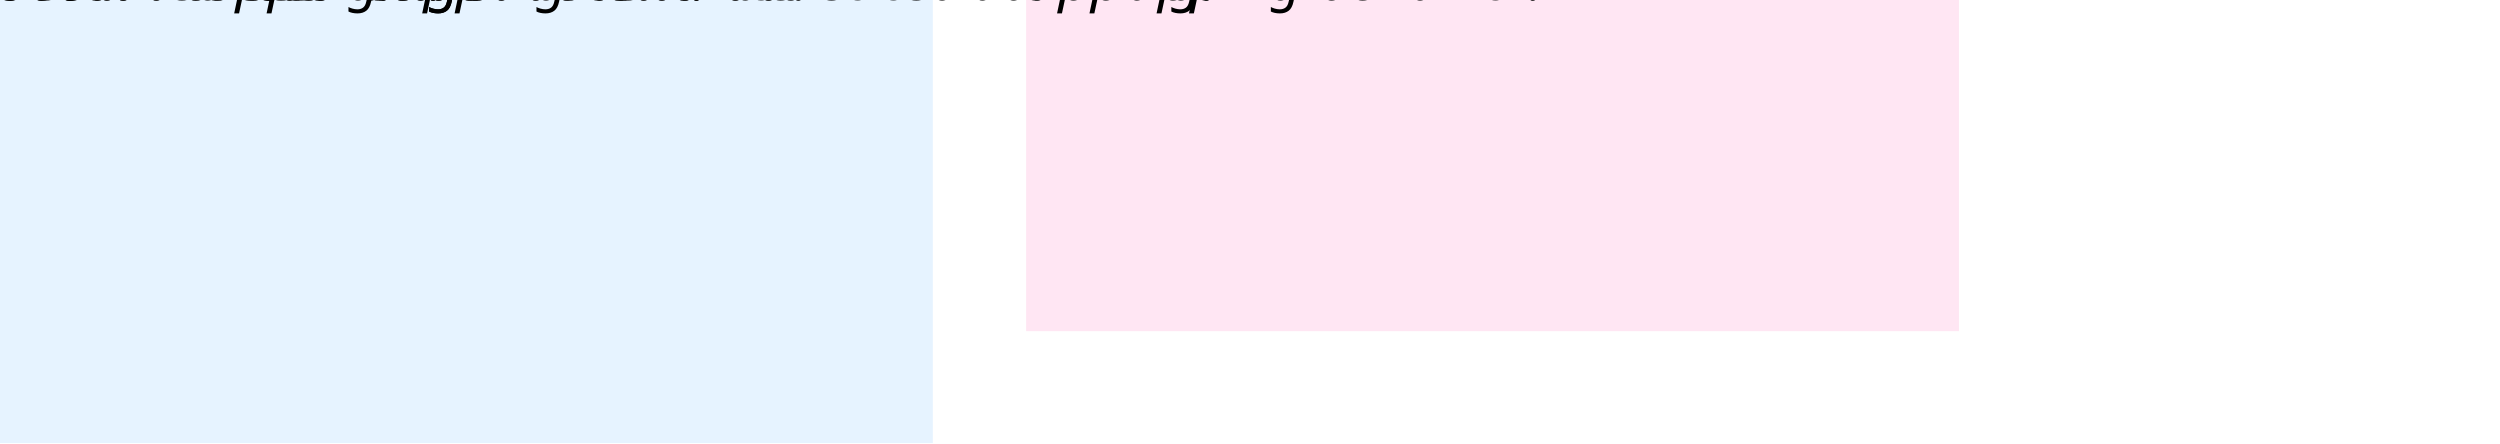
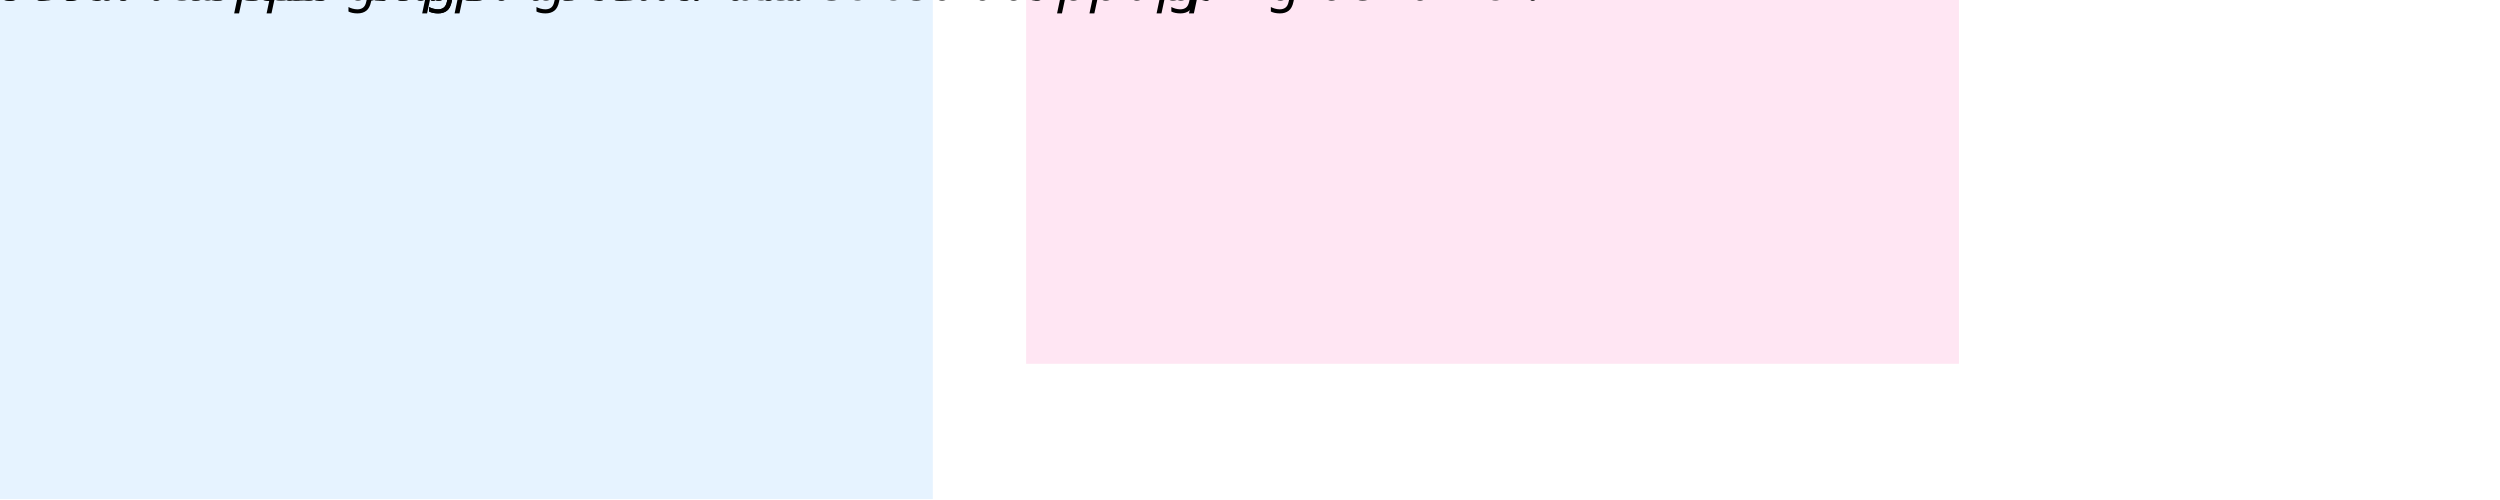
- <svg xmlns="http://www.w3.org/2000/svg" width="536" height="95">
+ <svg xmlns="http://www.w3.org/2000/svg" width="536" height="107">
  <defs>
    <style type="text/css">@font-face {
    font-family: 'pictex-Lato';
    src: url('Lato-BoldItalic.ttf');
}@font-face {
    font-family: 'pictex-Lato';
    src: url('Lato-BoldItalic.ttf');
}</style>
  </defs>
-   <rect fill-opacity="0" width="536" height="95" />
-   <rect fill="#E6F3FF" width="200" height="95" />
+   <rect fill-opacity="0" width="536" height="107" />
+   <rect fill="#E6F3FF" width="200" height="107" />
  <text font-size="12" font-style="italic" font-family="pictex-Lato" x="10, 16.192, 19.282, 23.644, 28.354, 32.608, 34.924, 37.918, 41.008, 47.47, 53.146, 55.462, 64.264, 67.354, 71.608, 78.118, 80.434, 89.92, 96.13, 102.592, 109.042, 115.252, 118.246, 120.562, 127.018, 131.14, 136.816, 143.026, 149.14, " y="21.844, ">
			First line with manual break.
	</text>
-   <text font-size="12" font-style="italic" font-family="pictex-Lato" x="10, 15.934, 21.61, 26.836, 32.956, 39.418, 45.886, 48.202, 51.196, 54.286, 60.748, 66.424, 68.74, 71.83, 76.54, 78.856, 81.85, 87.97, 94.432, 100.252, 105.928, 110.29, 112.606, 118.816, 125.278, 131.746, 134.062, 142.864, 145.954, 148.948, " y="33.844, ">
+   <text font-size="12" font-style="italic" font-family="pictex-Lato" x="10, 15.934, 21.61, 26.836, 32.956, 39.418, 45.886, 48.202, 51.196, 54.286, 60.748, 66.424, 68.74, 71.83, 76.54, 78.856, 81.85, 87.97, 94.432, 100.252, 105.928, 110.29, 112.606, 118.816, 125.278, 131.746, 134.062, 142.864, 145.954, 148.948, " y="36.244, ">
			Second line is longer and will
	</text>
-   <text font-size="12" font-style="italic" font-family="pictex-Lato" x="10, 16.468, 22.144, 31.63, 37.75, 44.212, 48.922, 53.176, 57.298, 63.508, 67.762, 73.438, 75.754, 84.556, 88.678, 94.888, 101.248, 107.608, 110.698, 117.16, 122.98, 125.296, 131.752, 137.428, 143.938, 150.148, 156.112, 159.202, 165.322, 168.682, " y="45.844, ">
+   <text font-size="12" font-style="italic" font-family="pictex-Lato" x="10, 16.468, 22.144, 31.63, 37.75, 44.212, 48.922, 53.176, 57.298, 63.508, 67.762, 73.438, 75.754, 84.556, 88.678, 94.888, 101.248, 107.608, 110.698, 117.16, 122.98, 125.296, 131.752, 137.428, 143.938, 150.148, 156.112, 159.202, 165.322, 168.682, " y="50.644, ">
			demonstrate wrapping behavior.
	</text>
-   <text font-size="12" font-style="italic" font-family="pictex-Lato" x="10, 16.576, 23.086, 26.176, 30.298, 36.766, 39.082, 42.076, 45.166, 51.628, 57.304, 59.62, 62.71, 67.42, 69.736, 74.446, 80.956, 87.076, 91.438, 95.692, " y="57.844, ">
+   <text font-size="12" font-style="italic" font-family="pictex-Lato" x="10, 16.576, 23.086, 26.176, 30.298, 36.766, 39.082, 42.076, 45.166, 51.628, 57.304, 59.62, 62.71, 67.42, 69.736, 74.446, 80.956, 87.076, 91.438, 95.692, " y="65.044, ">
			Third line is short.
	</text>
-   <text font-size="12" font-style="italic" font-family="pictex-Lato" x="10, 15.808, 21.928, 28.378, 32.74, 36.994, 43.504, 45.82, 48.814, 51.904, 58.366, 64.042, 66.358, 71.584, 77.704, 84.166, 88.42, 94.63, 97.72, 104.182, 108.892, 111.208, 120.694, 126.814, 130.936, 136.612, 138.928, 143.182, 148.522, 154.558, 158.812, 161.128, 165.382, " y="69.844, ">
+   <text font-size="12" font-style="italic" font-family="pictex-Lato" x="10, 15.808, 21.928, 28.378, 32.74, 36.994, 43.504, 45.82, 48.814, 51.904, 58.366, 64.042, 66.358, 71.584, 77.704, 84.166, 88.42, 94.63, 97.72, 104.182, 108.892, 111.208, 120.694, 126.814, 130.936, 136.612, 138.928, 143.182, 148.522, 154.558, 158.812, 161.128, 165.382, " y="79.444, ">
			Fourth line contains more text to
	</text>
-   <text font-size="12" font-style="italic" font-family="pictex-Lato" x="10, 14.71, 21.22, 27.34, 36.142, 38.458, 47.26, 51.382, 57.592, 63.952, 70.312, 73.402, 79.864, 85.684, " y="81.844, ">
+   <text font-size="12" font-style="italic" font-family="pictex-Lato" x="10, 14.71, 21.22, 27.34, 36.142, 38.458, 47.26, 51.382, 57.592, 63.952, 70.312, 73.402, 79.864, 85.684, " y="93.844, ">
			show wrapping.
	</text>
-   <rect fill="#FFE6F3" x="220" width="200" height="71" />
+   <rect fill="#FFE6F3" x="220" width="200" height="78" />
  <text font-size="12" font-style="italic" font-family="pictex-Lato" x="230, 236.192, 239.282, 243.644, 248.354, 252.608, 254.924, 257.918, 261.008, 267.47, 273.146, 275.462, 284.264, 287.354, 291.608, 298.118, 300.434, 309.92, 316.13, 322.592, 329.042, 335.252, 338.246, 340.562, 347.018, 351.14, 356.816, 363.026, 369.14, " y="21.844, ">
			First line with manual break.
	</text>
-   <text font-size="12" font-style="italic" font-family="pictex-Lato" x="230, 235.934, 241.61, 246.836, 252.956, 259.418, 265.886, 268.202, 271.196, 274.286, 280.748, 286.424, 288.74, 291.83, 296.54, 298.856, 301.85, 307.97, 314.432, 320.252, 325.928, 330.29, 332.606, 338.816, 345.278, 351.746, 354.062, 362.864, 365.954, 368.948, 371.942, 374.258, 380.726, 386.402, 395.888, 402.008, 408.47, 413.18, 417.434, 421.556, 427.766, 432.02, 437.696, 440.012, 448.814, 452.936, 459.146, 465.506, 471.866, 474.956, 481.418, 487.238, 489.554, 496.01, 501.686, 508.196, 514.406, 520.37, 523.46, 529.58, 532.94, " y="33.844, ">
+   <text font-size="12" font-style="italic" font-family="pictex-Lato" x="230, 235.934, 241.61, 246.836, 252.956, 259.418, 265.886, 268.202, 271.196, 274.286, 280.748, 286.424, 288.74, 291.83, 296.54, 298.856, 301.85, 307.97, 314.432, 320.252, 325.928, 330.29, 332.606, 338.816, 345.278, 351.746, 354.062, 362.864, 365.954, 368.948, 371.942, 374.258, 380.726, 386.402, 395.888, 402.008, 408.47, 413.18, 417.434, 421.556, 427.766, 432.02, 437.696, 440.012, 448.814, 452.936, 459.146, 465.506, 471.866, 474.956, 481.418, 487.238, 489.554, 496.01, 501.686, 508.196, 514.406, 520.37, 523.46, 529.58, 532.94, " y="36.244, ">
			Second line is longer and will demonstrate wrapping behavior.
	</text>
-   <text font-size="12" font-style="italic" font-family="pictex-Lato" x="230, 236.576, 243.086, 246.176, 250.298, 256.766, 259.082, 262.076, 265.166, 271.628, 277.304, 279.62, 282.71, 287.42, 289.736, 294.446, 300.956, 307.076, 311.438, 315.692, " y="45.844, ">
+   <text font-size="12" font-style="italic" font-family="pictex-Lato" x="230, 236.576, 243.086, 246.176, 250.298, 256.766, 259.082, 262.076, 265.166, 271.628, 277.304, 279.62, 282.71, 287.42, 289.736, 294.446, 300.956, 307.076, 311.438, 315.692, " y="50.644, ">
			Third line is short.
	</text>
-   <text font-size="12" font-style="italic" font-family="pictex-Lato" x="230, 235.808, 241.928, 248.378, 252.74, 256.994, 263.504, 265.82, 268.814, 271.904, 278.366, 284.042, 286.358, 291.584, 297.704, 304.166, 308.42, 314.63, 317.72, 324.182, 328.892, 331.208, 340.694, 346.814, 350.936, 356.612, 358.928, 363.182, 368.522, 374.558, 378.812, 381.128, 385.382, 391.502, 393.818, 398.528, 405.038, 411.158, 419.96, 422.276, 431.078, 435.2, 441.41, 447.77, 454.13, 457.22, 463.682, 469.502, " y="57.844, ">
+   <text font-size="12" font-style="italic" font-family="pictex-Lato" x="230, 235.808, 241.928, 248.378, 252.74, 256.994, 263.504, 265.82, 268.814, 271.904, 278.366, 284.042, 286.358, 291.584, 297.704, 304.166, 308.42, 314.63, 317.72, 324.182, 328.892, 331.208, 340.694, 346.814, 350.936, 356.612, 358.928, 363.182, 368.522, 374.558, 378.812, 381.128, 385.382, 391.502, 393.818, 398.528, 405.038, 411.158, 419.96, 422.276, 431.078, 435.2, 441.41, 447.77, 454.13, 457.22, 463.682, 469.502, " y="65.044, ">
			Fourth line contains more text to show wrapping.
	</text>
</svg>
